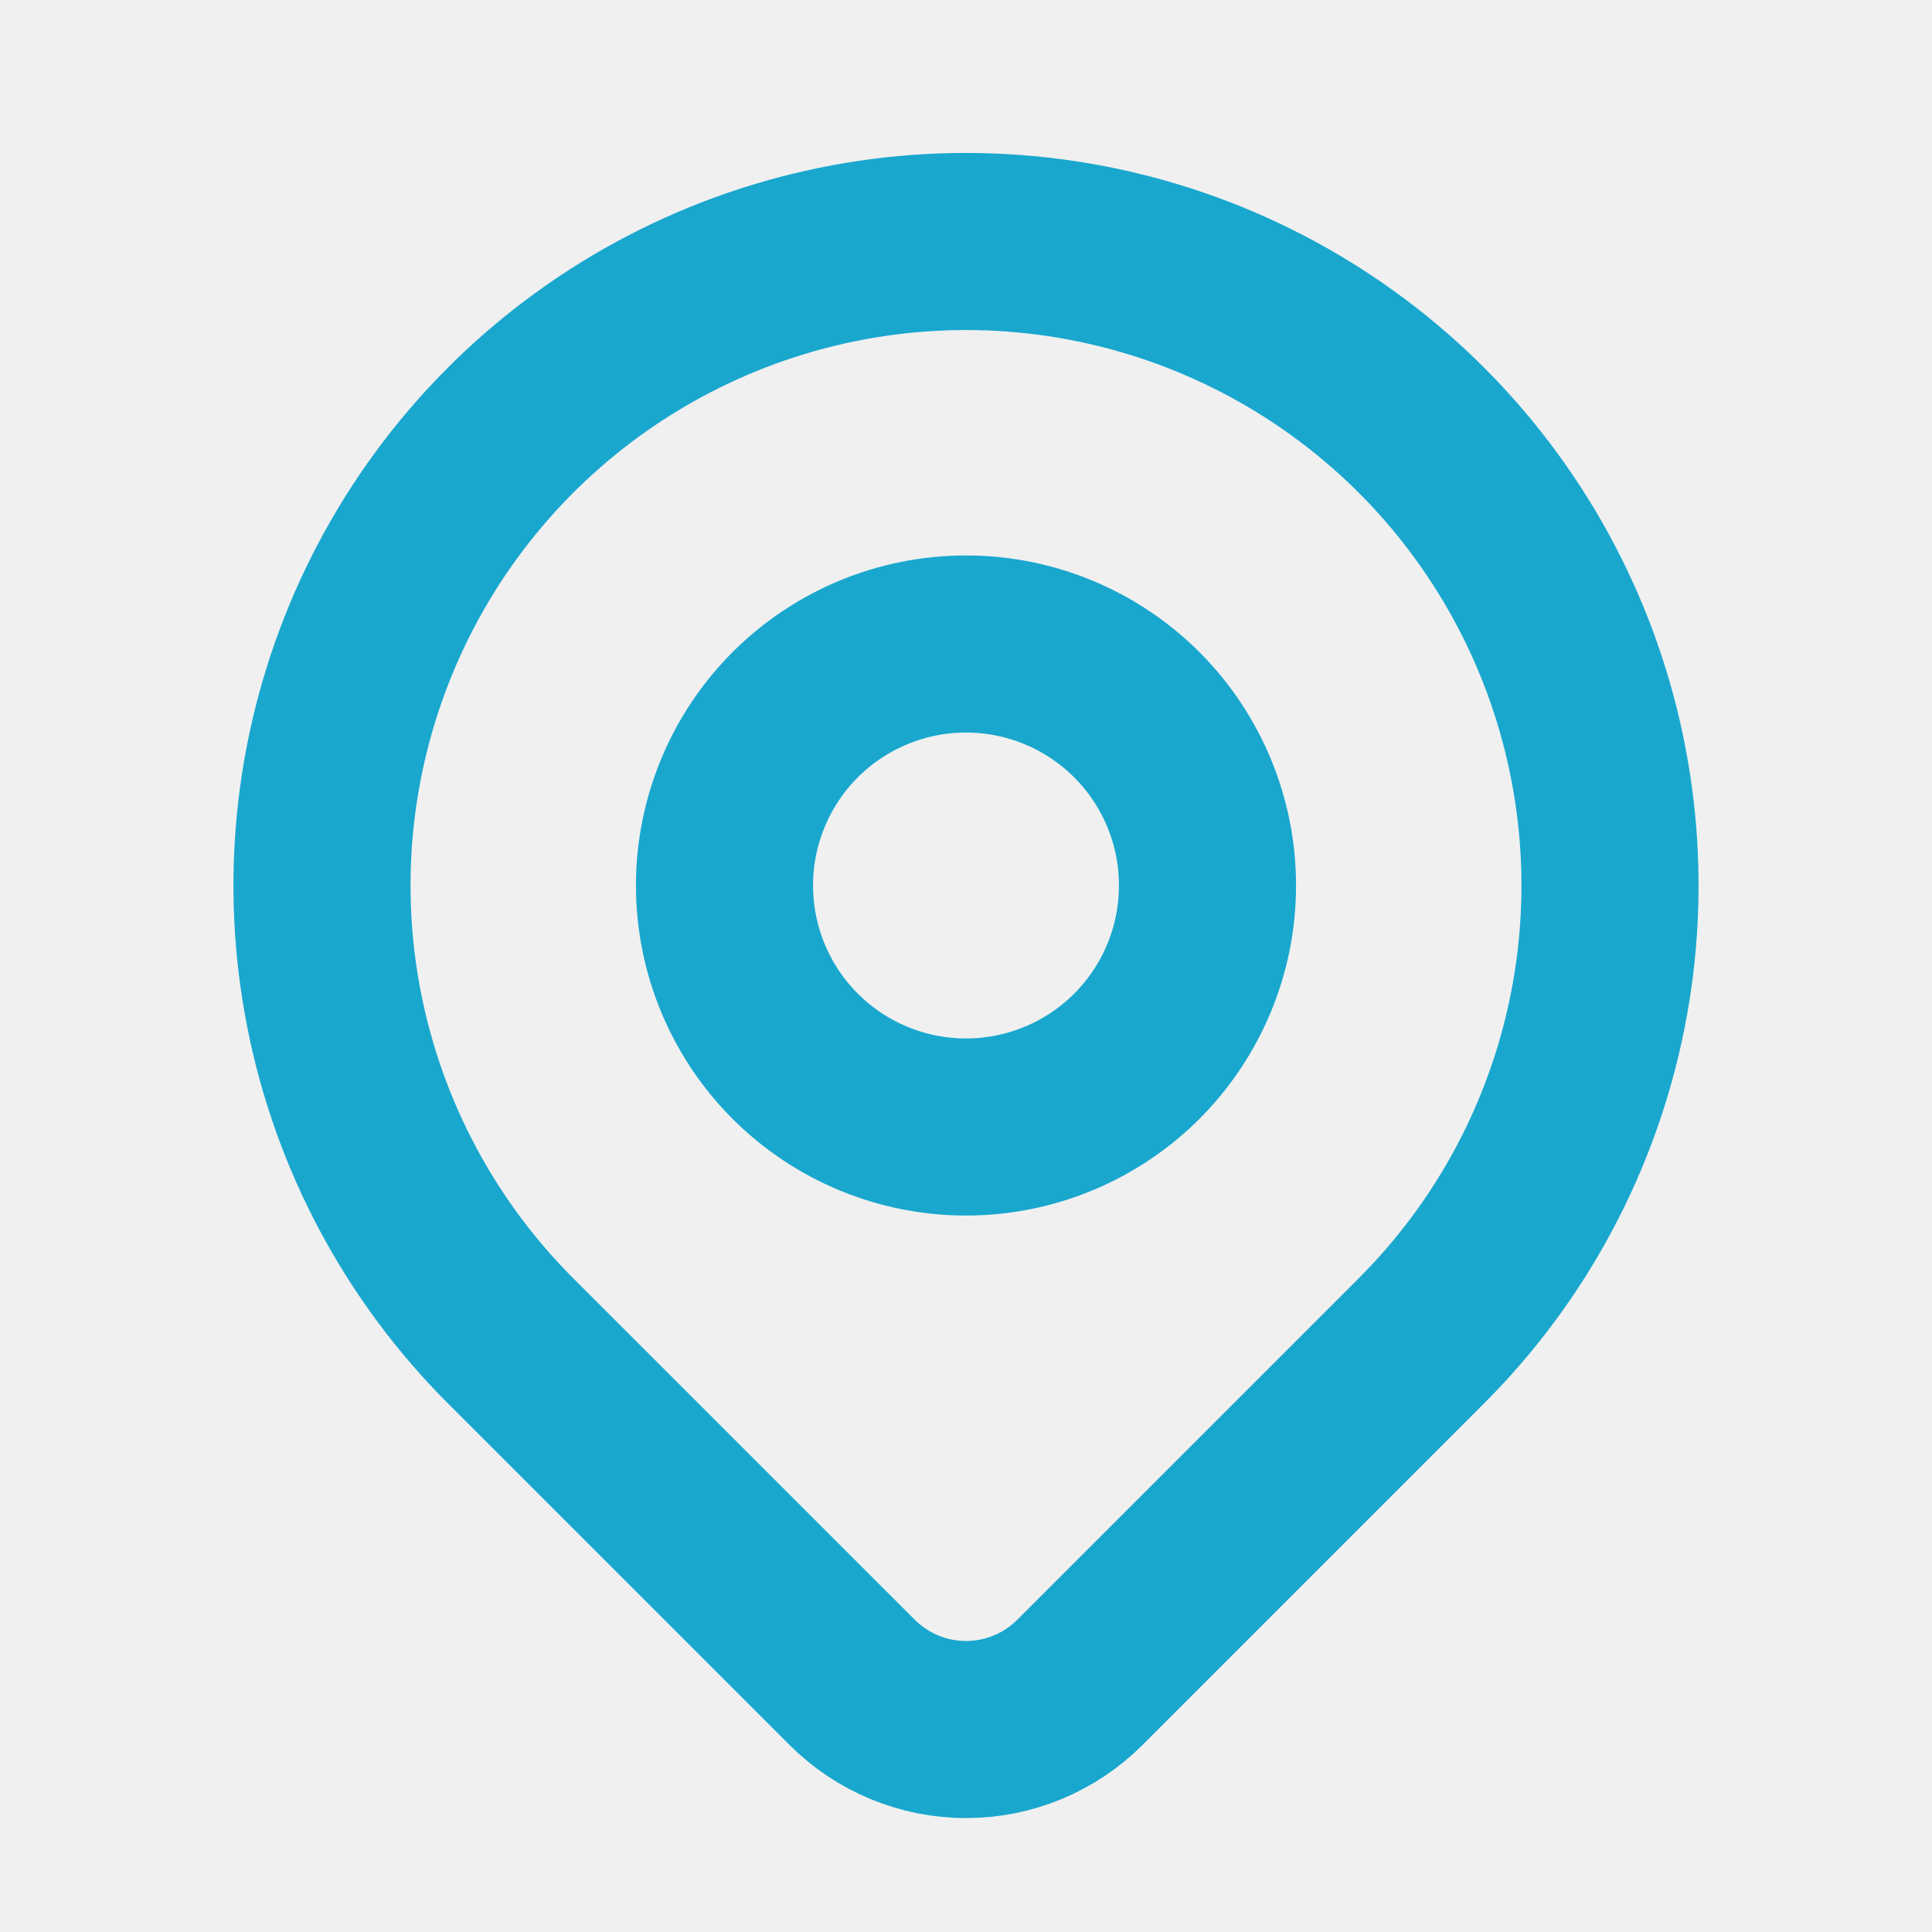
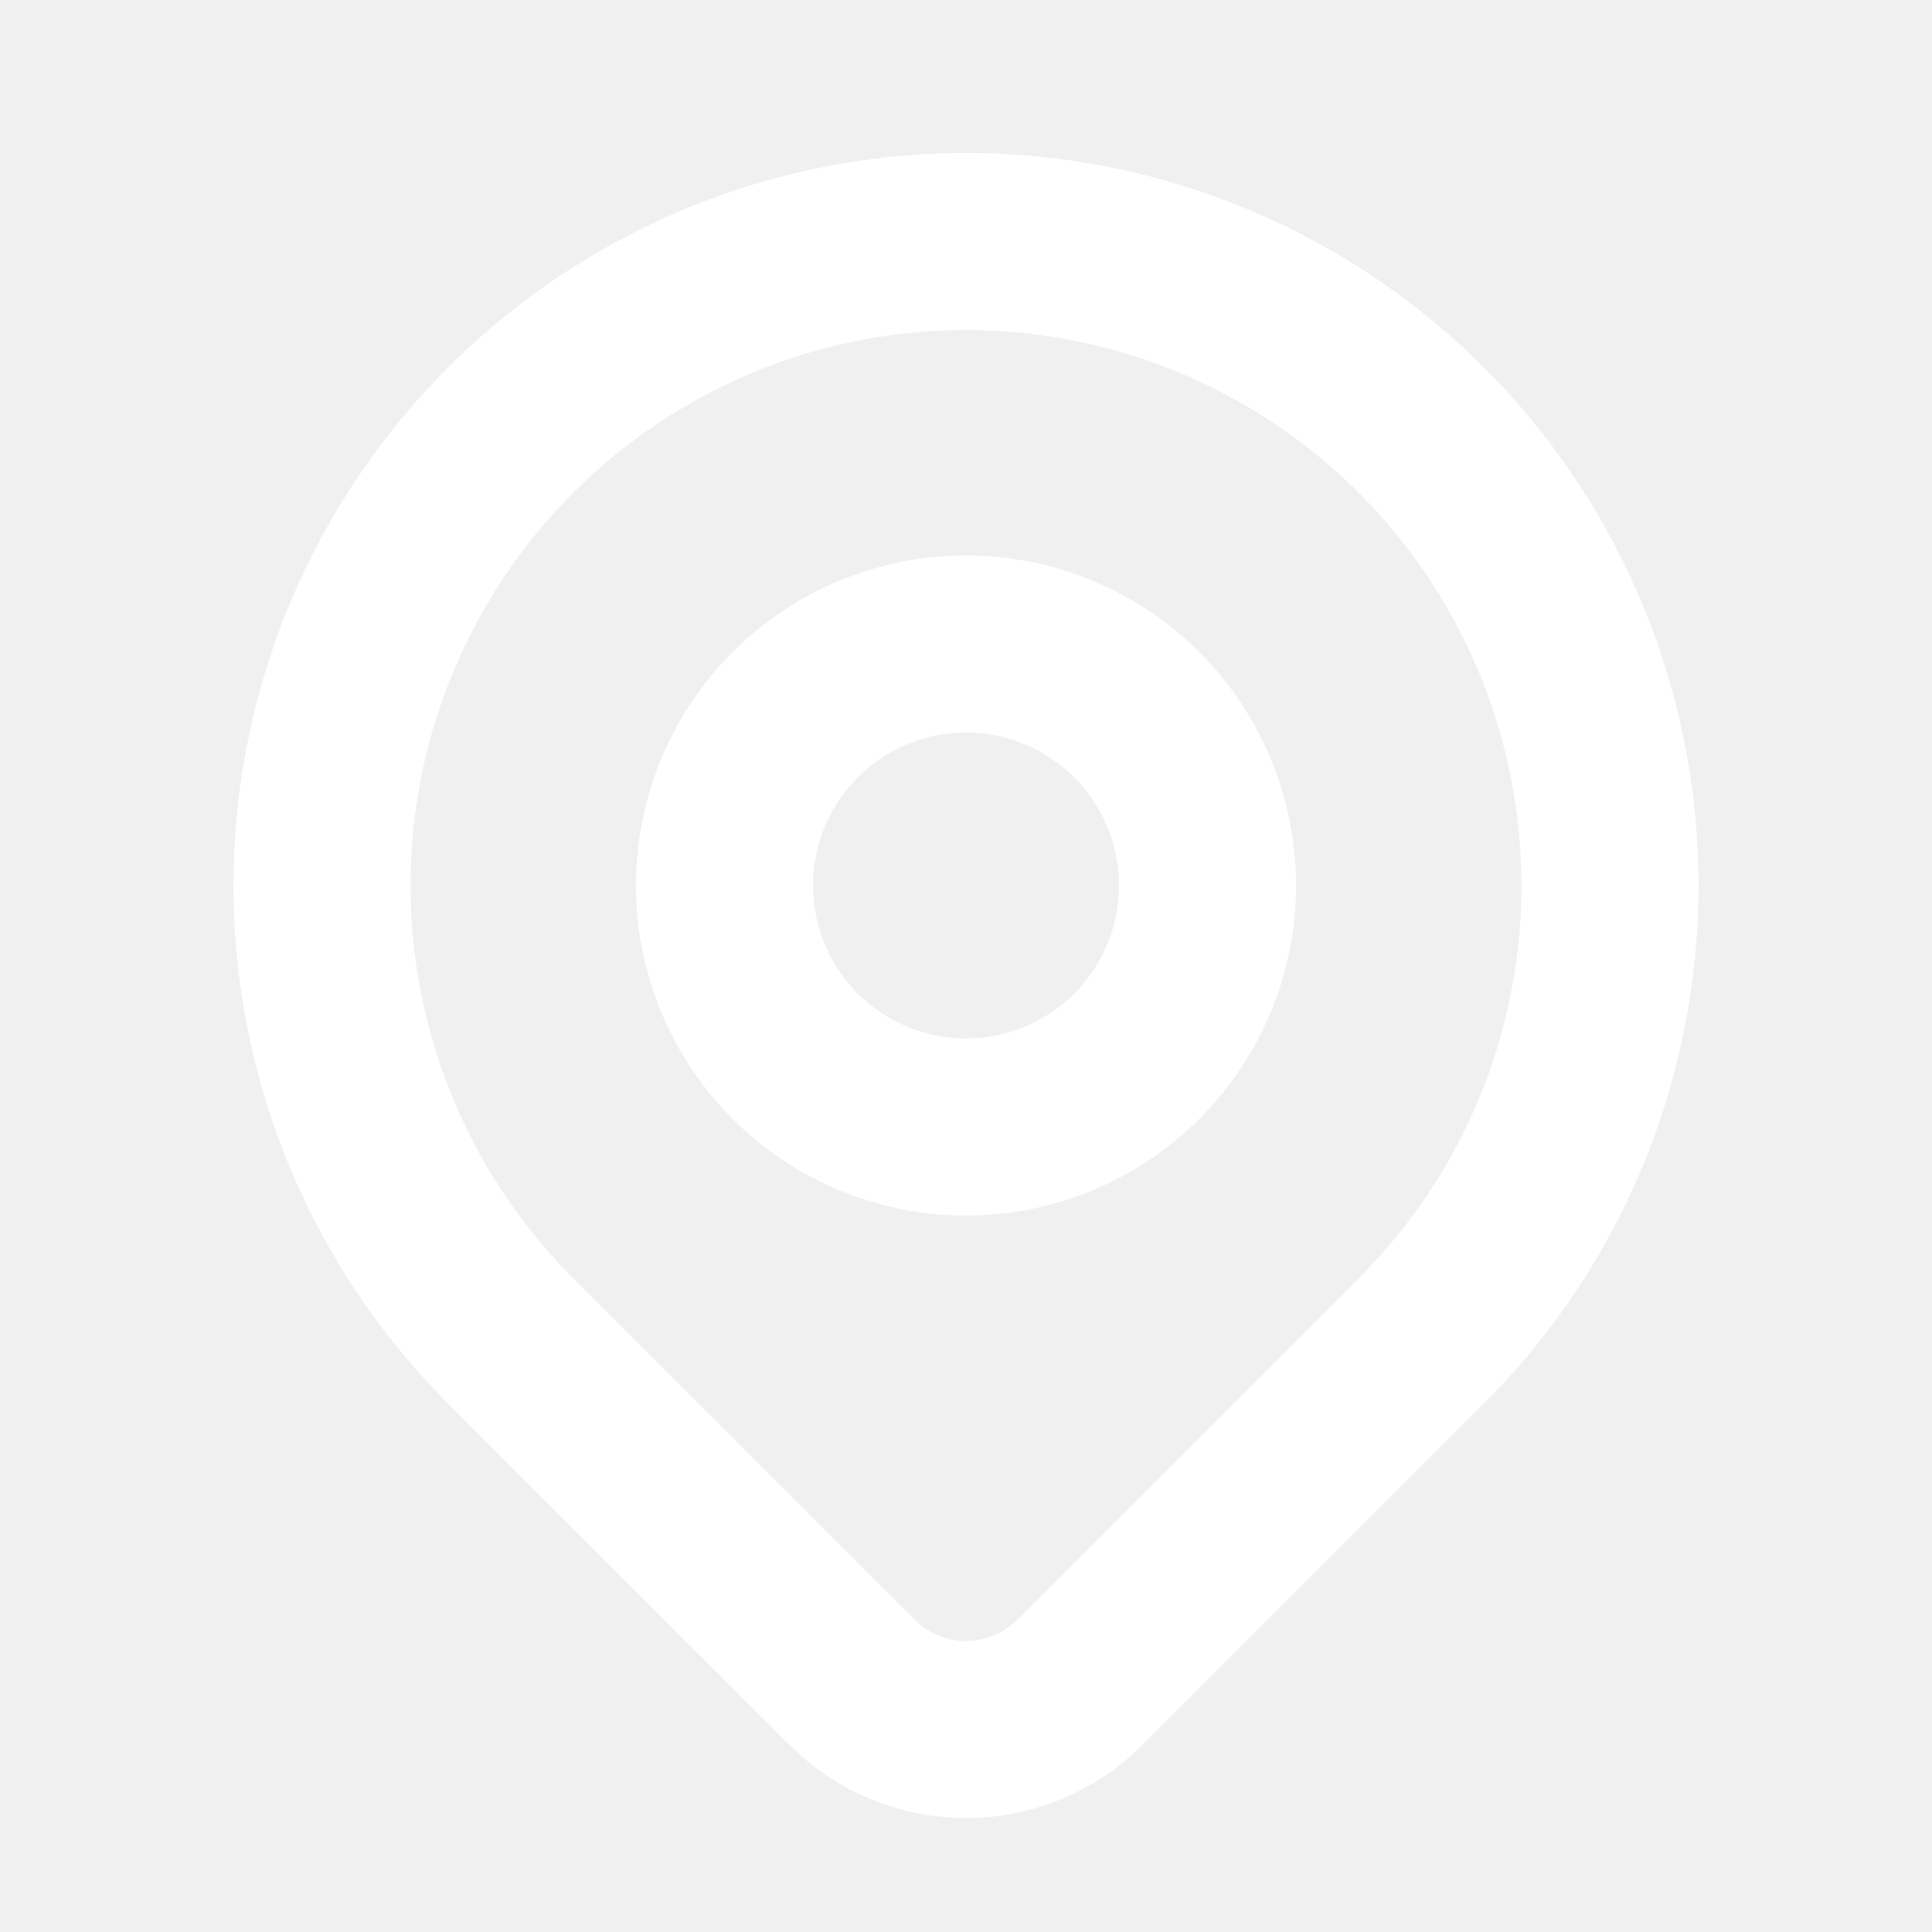
<svg xmlns="http://www.w3.org/2000/svg" width="20" height="20" viewBox="0 0 30 30" fill="none">
  <g clip-path="url(#clip0_2063_166)">
-     <path d="M11.25 13.75C11.25 14.745 11.645 15.698 12.348 16.402C13.052 17.105 14.005 17.5 15 17.5C15.995 17.5 16.948 17.105 17.652 16.402C18.355 15.698 18.75 14.745 18.75 13.75C18.75 12.755 18.355 11.802 17.652 11.098C16.948 10.395 15.995 10 15 10C14.005 10 13.052 10.395 12.348 11.098C11.645 11.802 11.25 12.755 11.25 13.75Z" stroke="#19A7CE" stroke-width="2.75" stroke-linecap="round" stroke-linejoin="round" />
-     <path d="M22.071 20.821L16.767 26.125C16.299 26.593 15.663 26.856 15.001 26.856C14.338 26.856 13.703 26.593 13.234 26.125L7.929 20.821C6.53 19.423 5.578 17.641 5.192 15.701C4.806 13.761 5.004 11.751 5.761 9.923C6.518 8.096 7.8 6.534 9.444 5.436C11.089 4.337 13.022 3.75 15 3.75C16.978 3.75 18.911 4.337 20.556 5.436C22.2 6.534 23.482 8.096 24.239 9.923C24.996 11.751 25.194 13.761 24.808 15.701C24.422 17.641 23.47 19.423 22.071 20.821Z" stroke="#19A7CE" stroke-width="2.75" stroke-linecap="round" stroke-linejoin="round" />
+     <path d="M11.25 13.75C11.25 14.745 11.645 15.698 12.348 16.402C13.052 17.105 14.005 17.5 15 17.5C15.995 17.5 16.948 17.105 17.652 16.402C18.355 15.698 18.75 14.745 18.75 13.75C18.75 12.755 18.355 11.802 17.652 11.098C16.948 10.395 15.995 10 15 10C14.005 10 13.052 10.395 12.348 11.098C11.645 11.802 11.25 12.755 11.25 13.75Z" stroke="white" stroke-width="2.75" stroke-linecap="round" stroke-linejoin="round" />
+     <path d="M22.071 20.821L16.767 26.125C16.299 26.593 15.663 26.856 15.001 26.856C14.338 26.856 13.703 26.593 13.234 26.125L7.929 20.821C6.53 19.423 5.578 17.641 5.192 15.701C4.806 13.761 5.004 11.751 5.761 9.923C6.518 8.096 7.8 6.534 9.444 5.436C11.089 4.337 13.022 3.75 15 3.75C16.978 3.75 18.911 4.337 20.556 5.436C22.2 6.534 23.482 8.096 24.239 9.923C24.996 11.751 25.194 13.761 24.808 15.701C24.422 17.641 23.47 19.423 22.071 20.821Z" stroke="white" stroke-width="2.75" stroke-linecap="round" stroke-linejoin="round" />
  </g>
  <defs>
    <clipPath id="clip0_2063_166">
      <rect width="40" height="40" fill="white" />
    </clipPath>
  </defs>
</svg>
